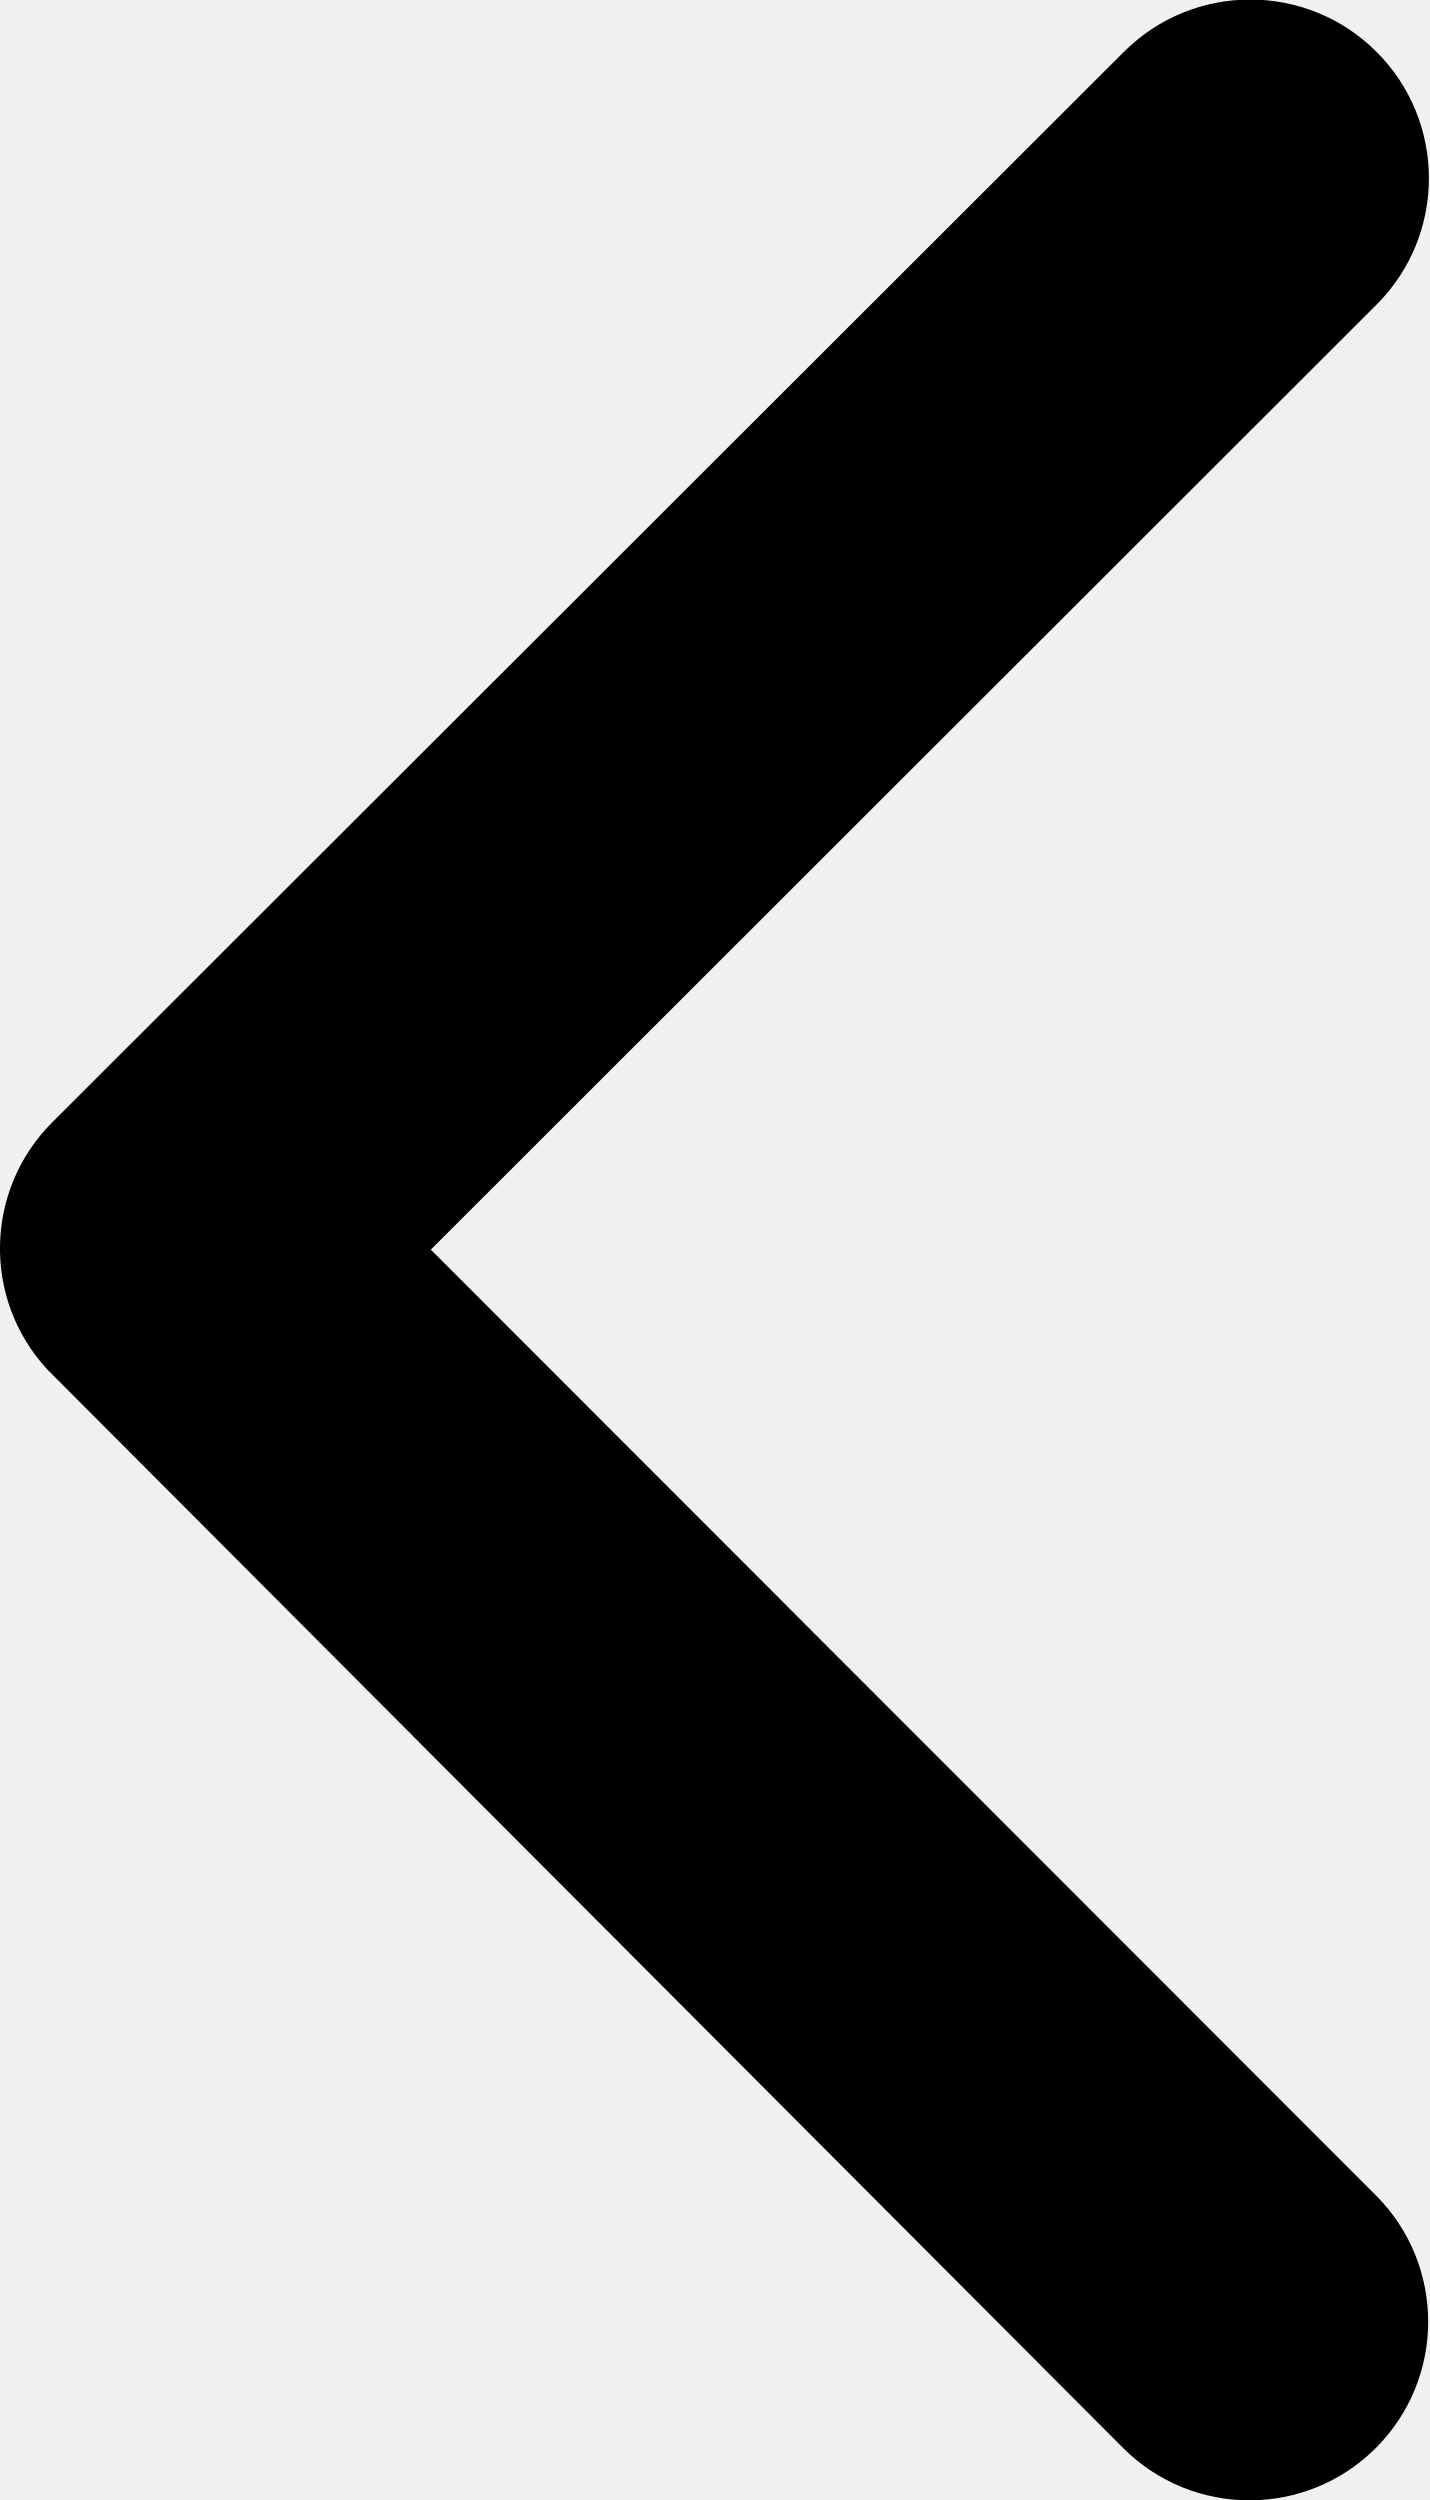
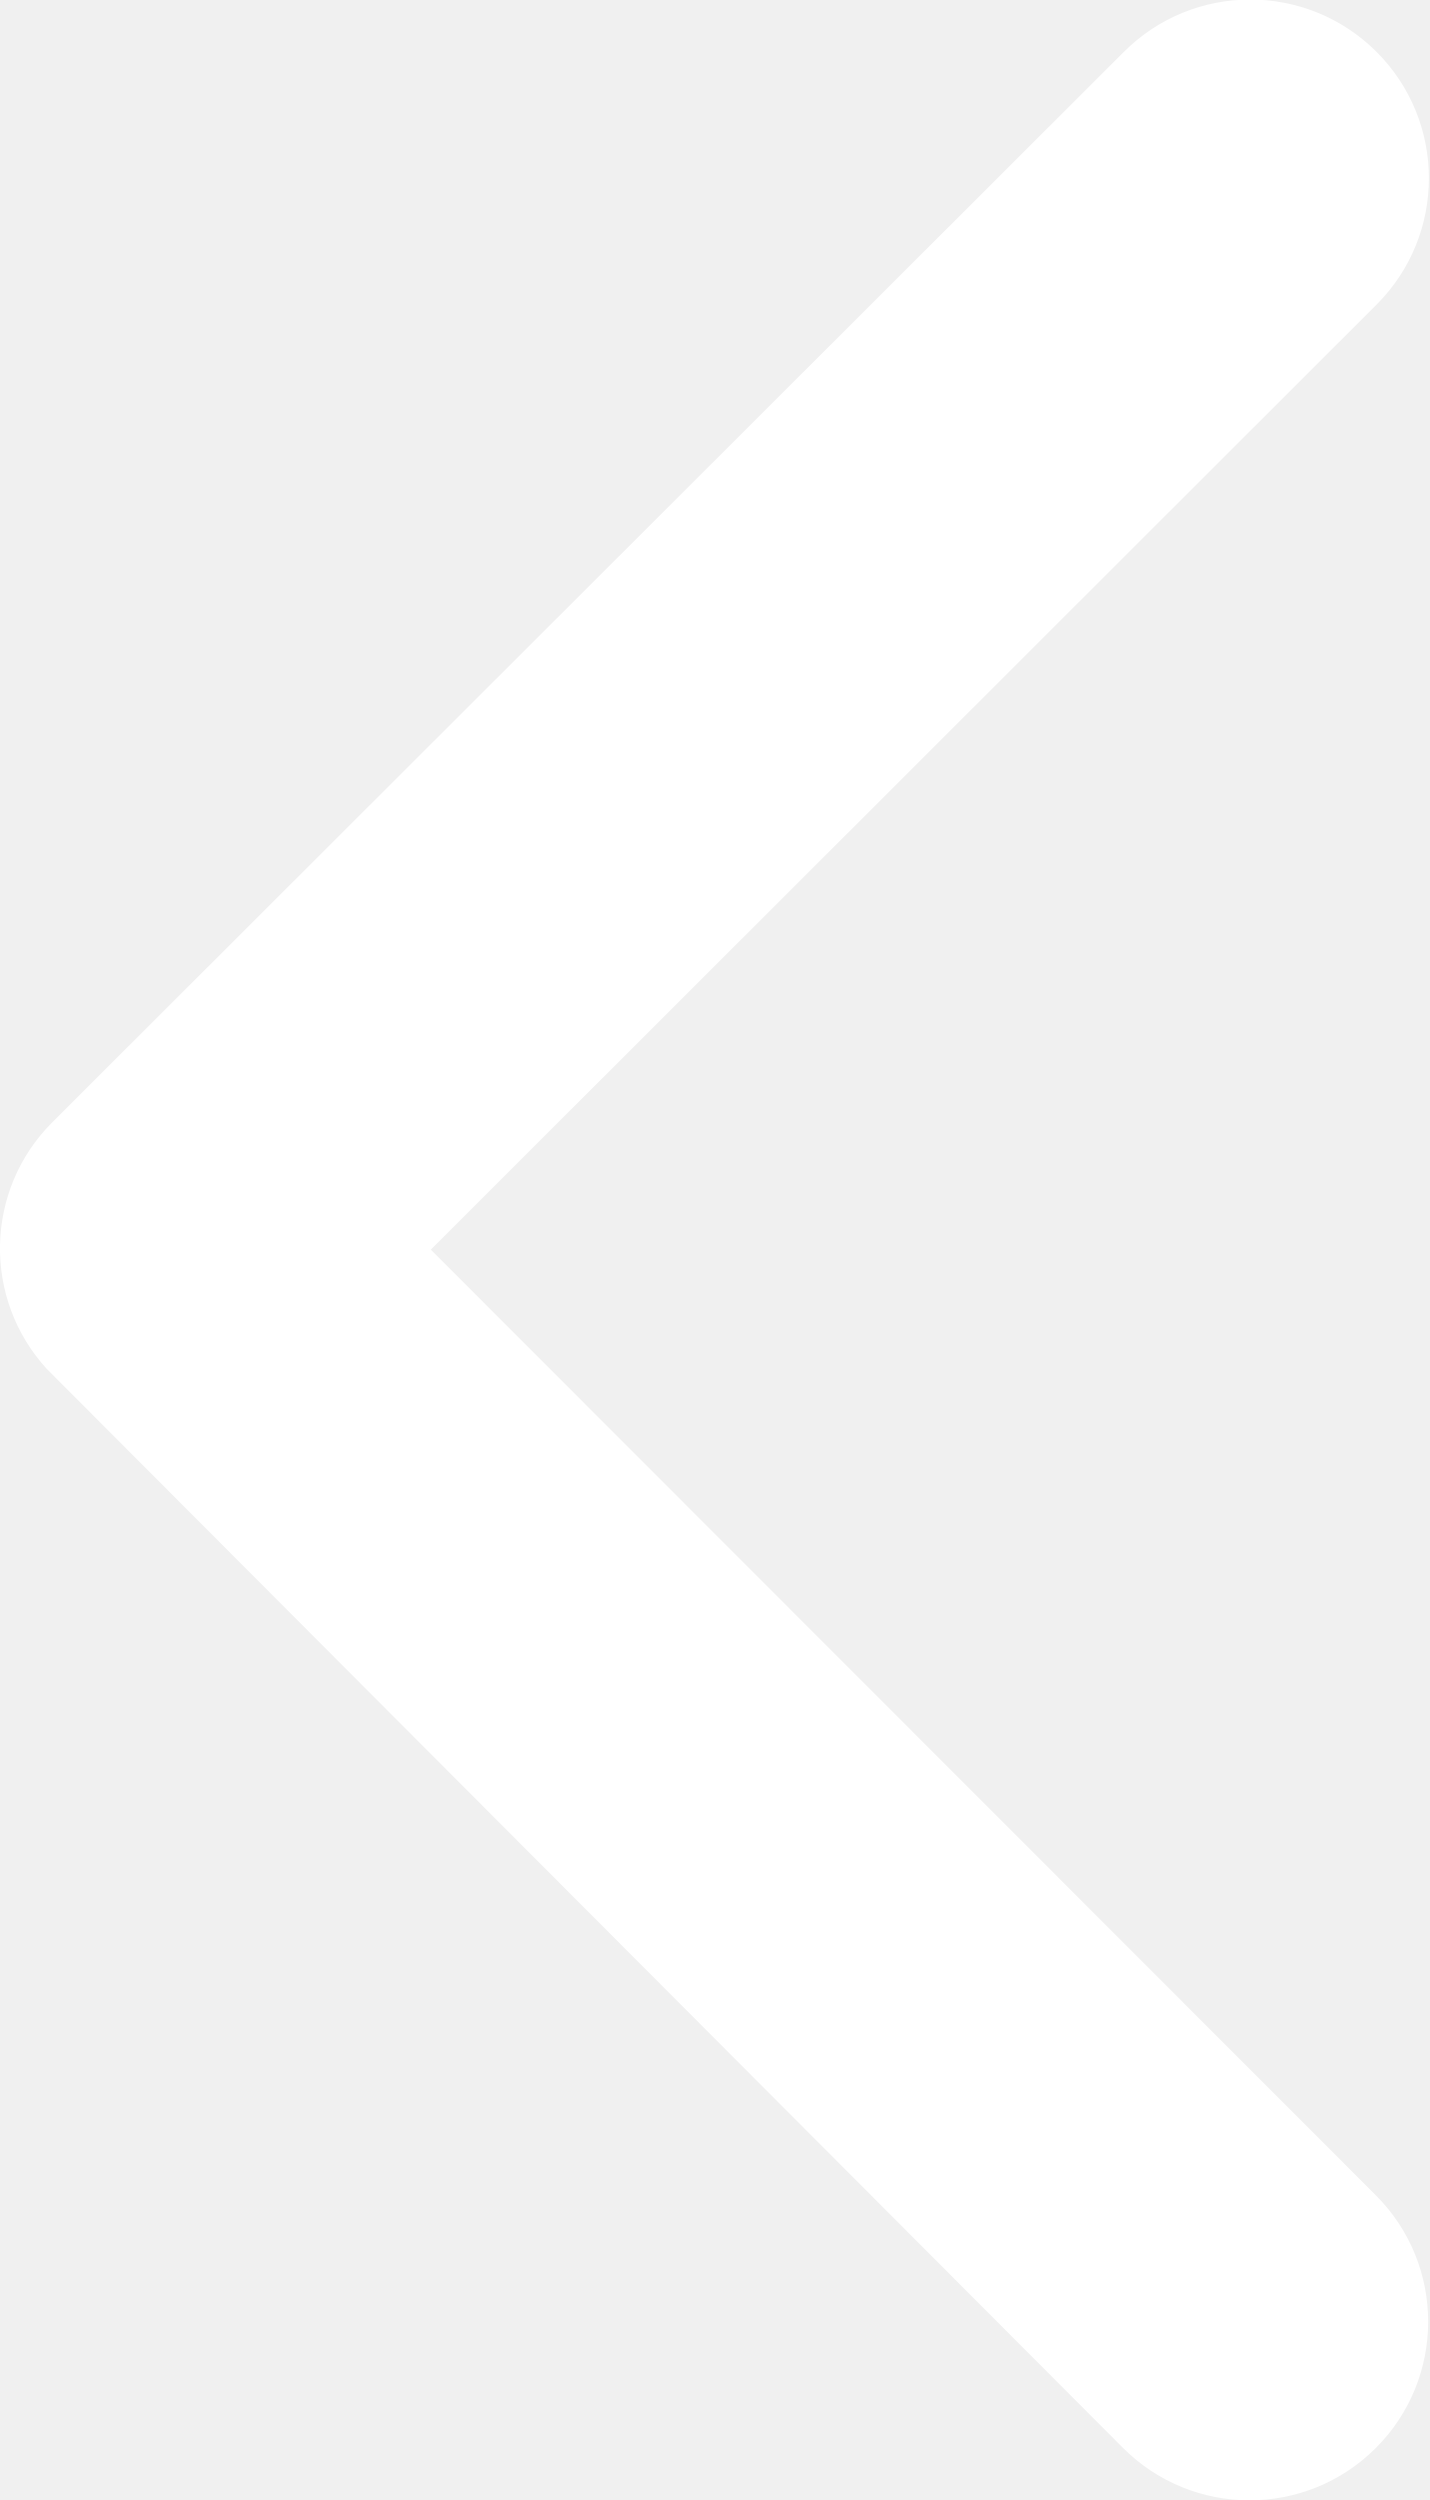
<svg xmlns="http://www.w3.org/2000/svg" width="13.503" height="23.619" viewBox="0 0 13.503 23.619">
-   <path id="Icon_ionic-ios-arrow-back" data-name="Icon ionic-ios-arrow-back" d="M15.321,18l8.937-8.93a1.688,1.688,0,0,0-2.391-2.384L11.742,16.8a1.685,1.685,0,0,0-.049,2.327L21.86,29.32a1.688,1.688,0,0,0,2.391-2.384Z" transform="translate(-11.251 -6.194)" fill="black" />
+   <path id="Icon_ionic-ios-arrow-back" data-name="Icon ionic-ios-arrow-back" d="M15.321,18l8.937-8.93a1.688,1.688,0,0,0-2.391-2.384L11.742,16.8a1.685,1.685,0,0,0-.049,2.327L21.86,29.32a1.688,1.688,0,0,0,2.391-2.384Z" transform="translate(-11.251 -6.194)" fill="white" />
</svg>
